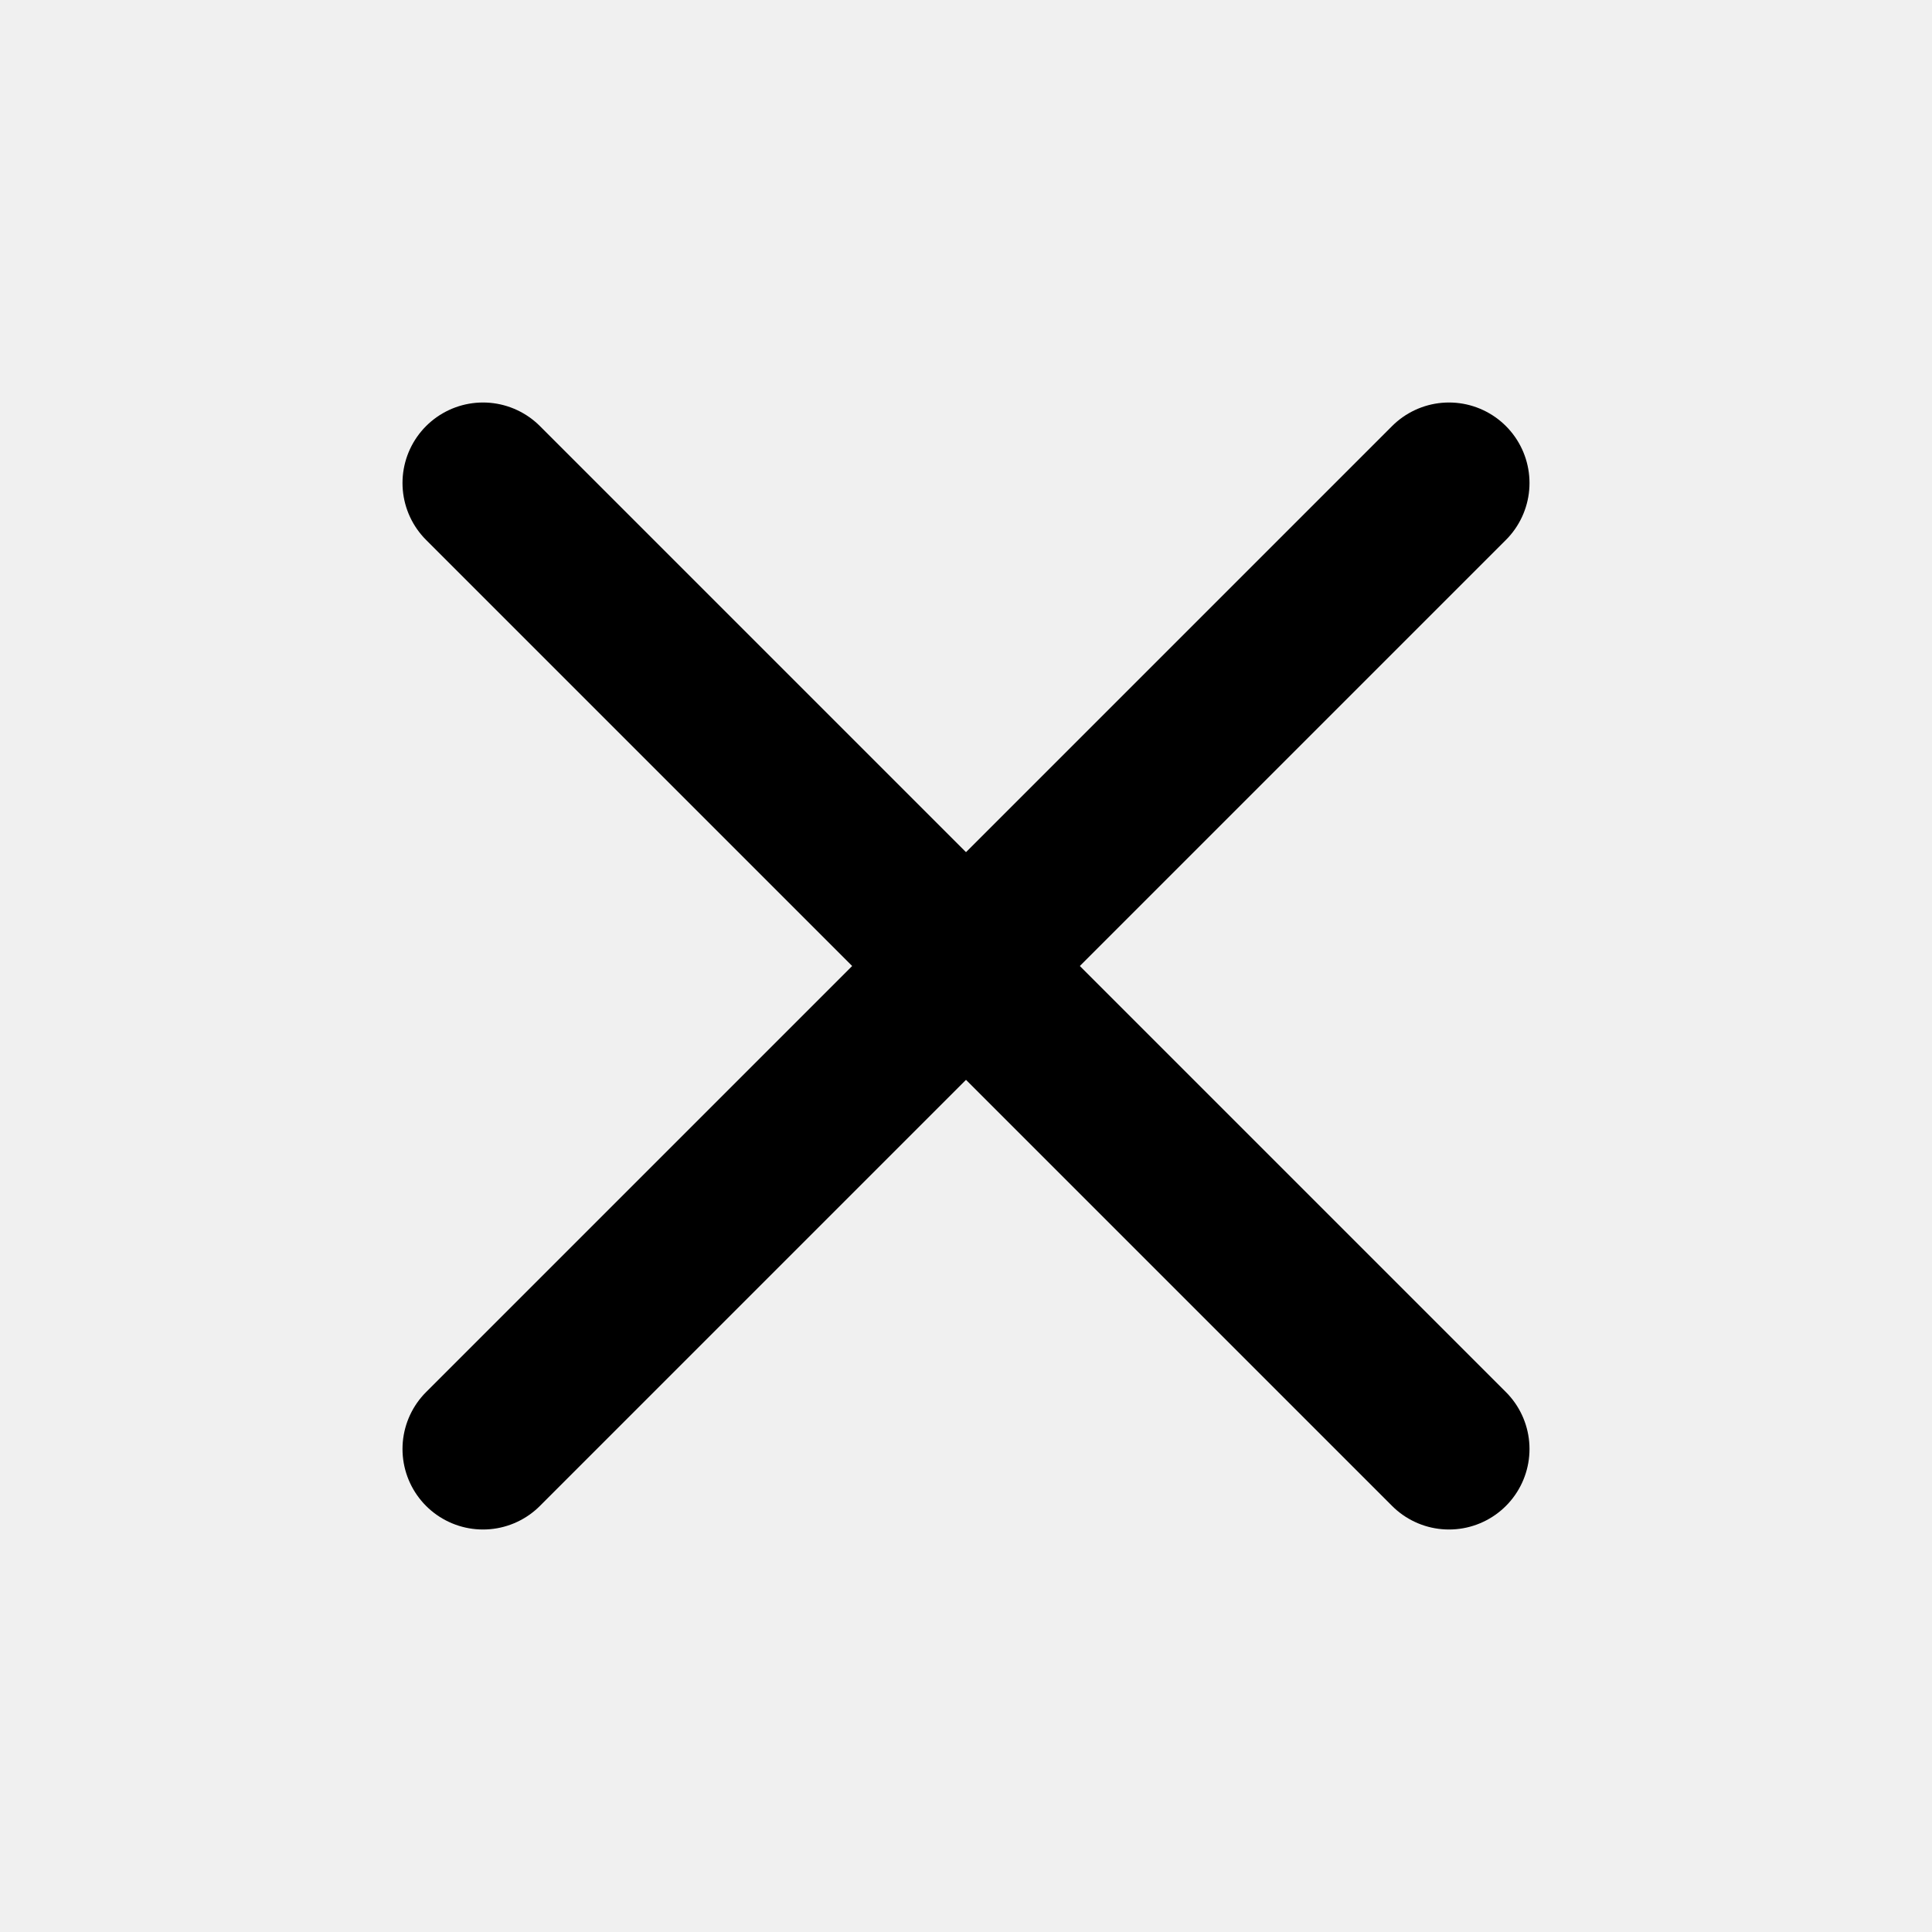
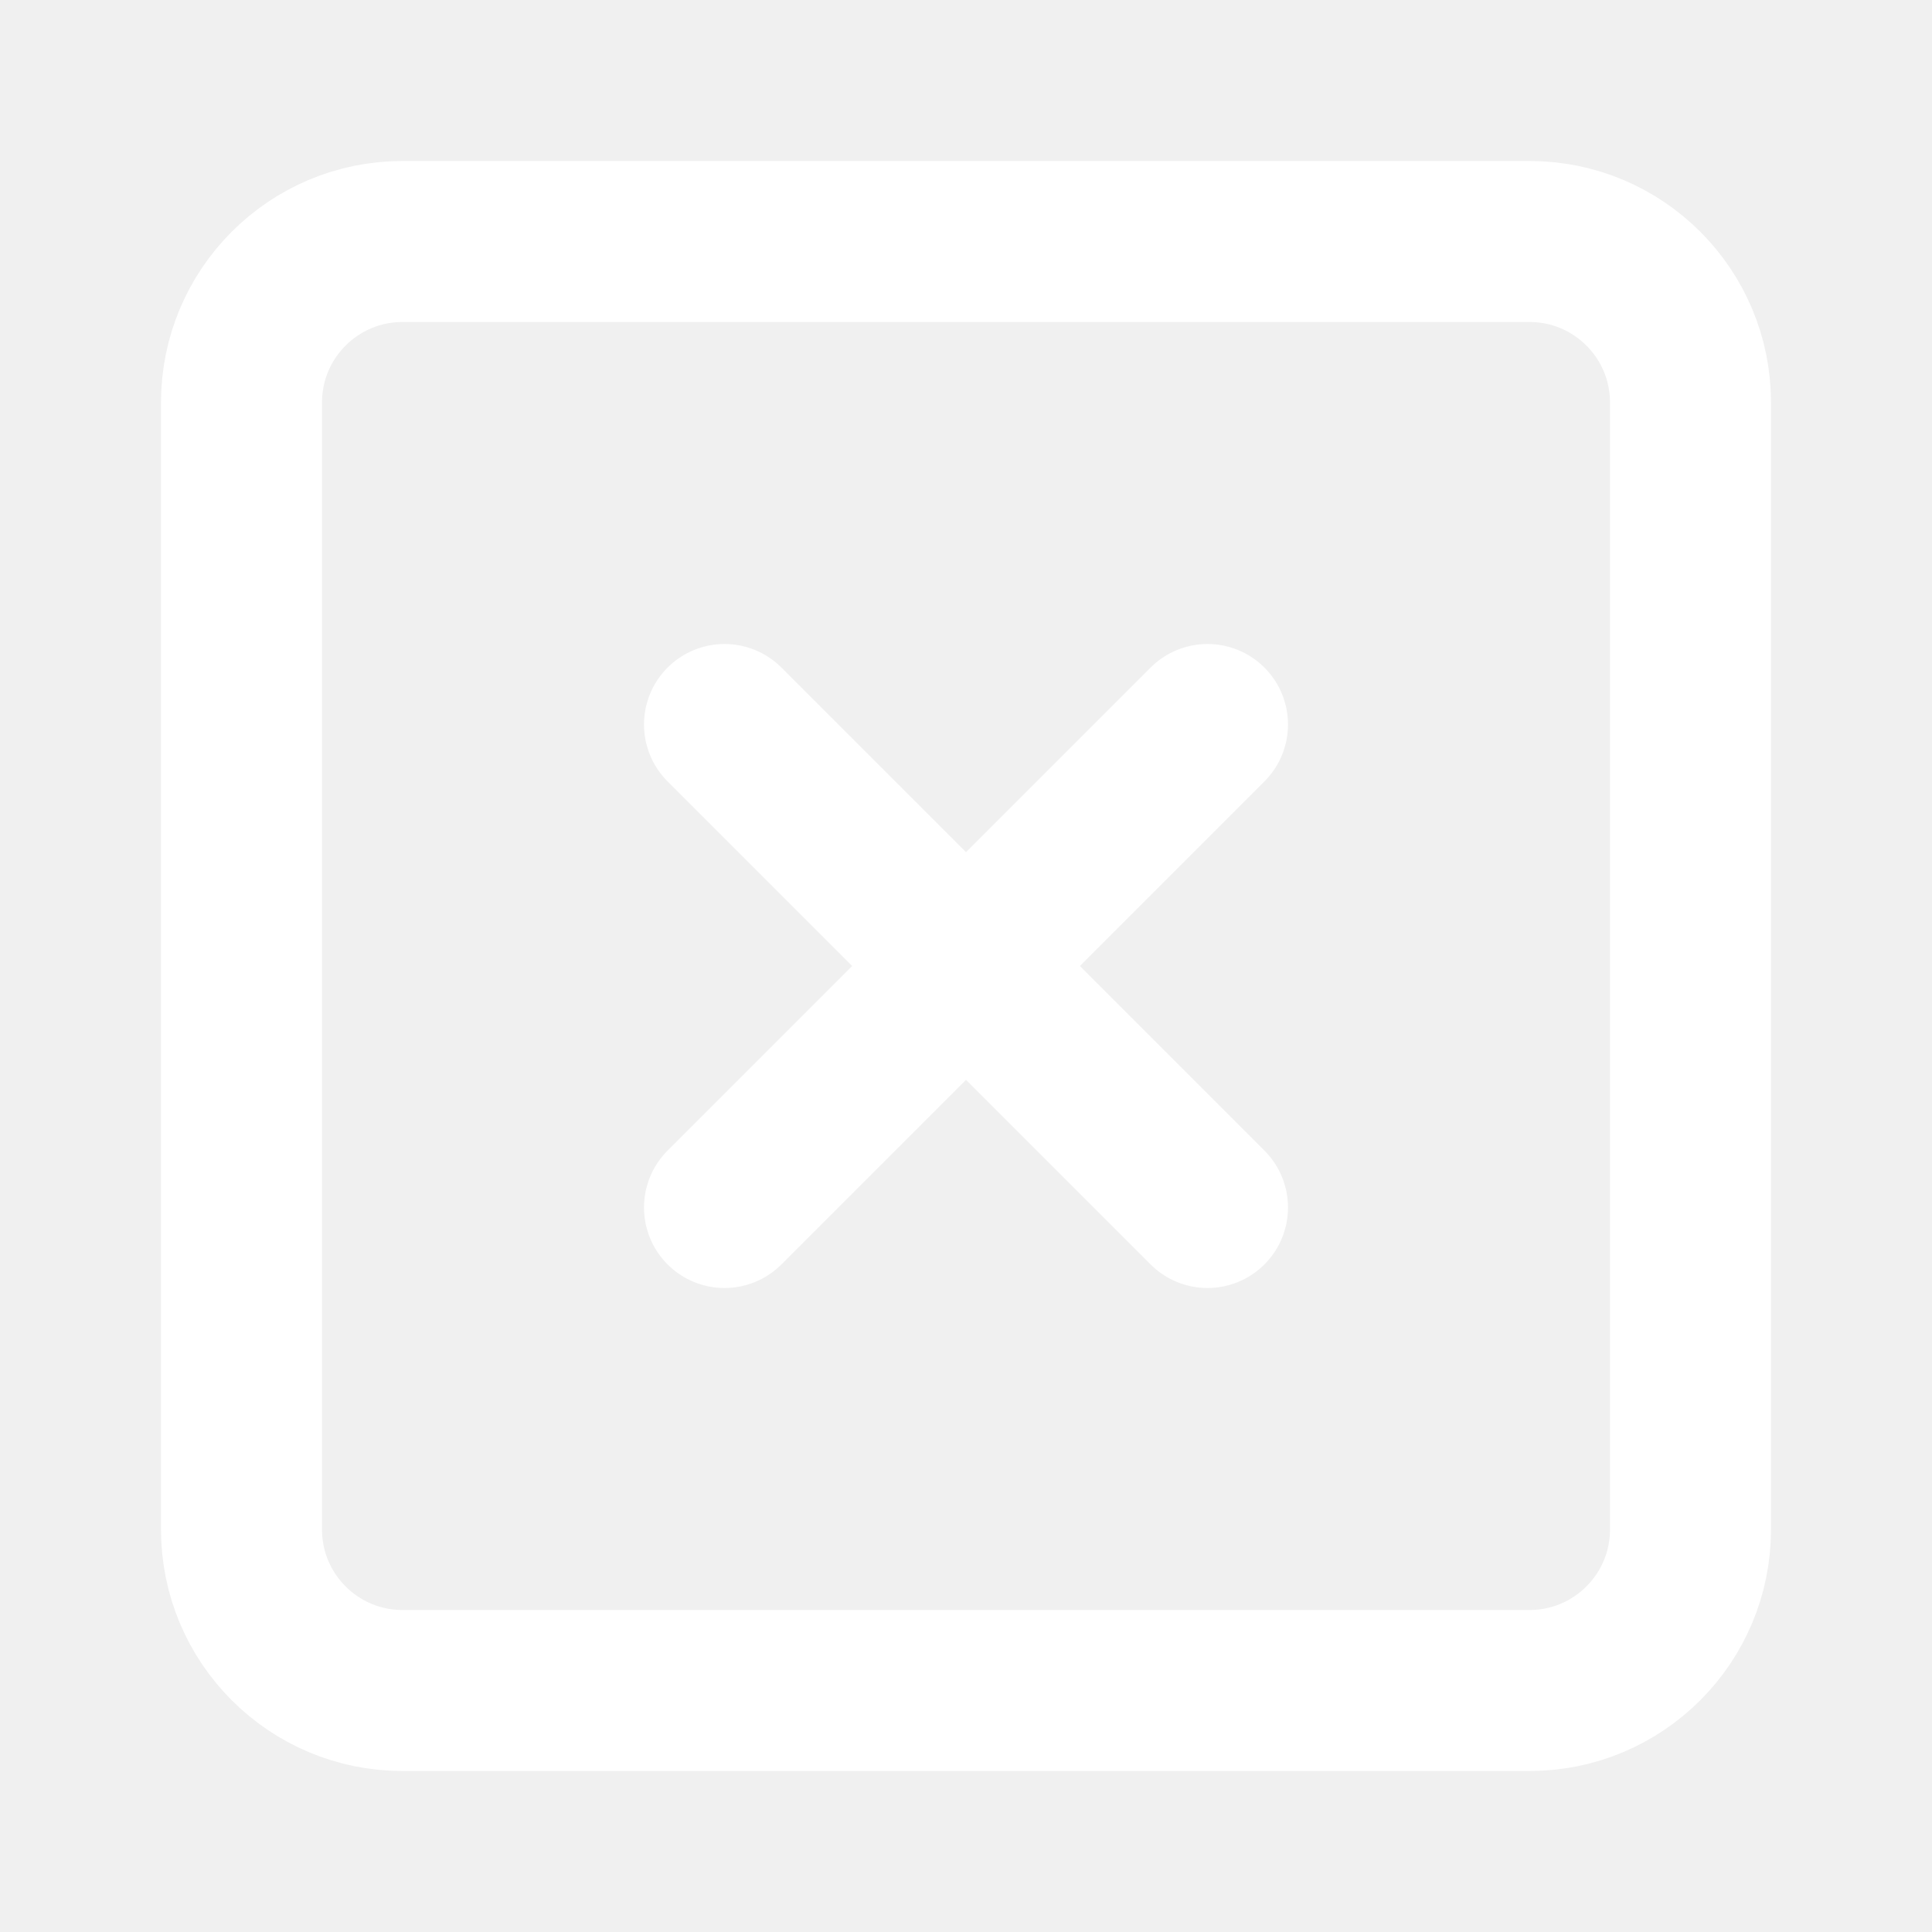
- <svg xmlns="http://www.w3.org/2000/svg" width="24" height="24" viewBox="0 0 24 24" fill="none" stroke="currentColor" stroke-width="2" stroke-linecap="round" stroke-linejoin="round" class="lucide lucide-x">
-   <path d="M18 6 6 18" />
-   <path d="m6 6 12 12" />
+ <svg xmlns="http://www.w3.org/2000/svg" width="24" height="24" viewBox="0 0 24 24" fill="none" stroke="#ffffff" stroke-width="2" stroke-linecap="round" stroke-linejoin="round" class="lucide lucide-square-x">
+   <rect width="18" height="18" x="3" y="3" rx="2" ry="2" />
+   <path d="m15 9-6 6" />
+   <path d="m9 9 6 6" />
</svg>
